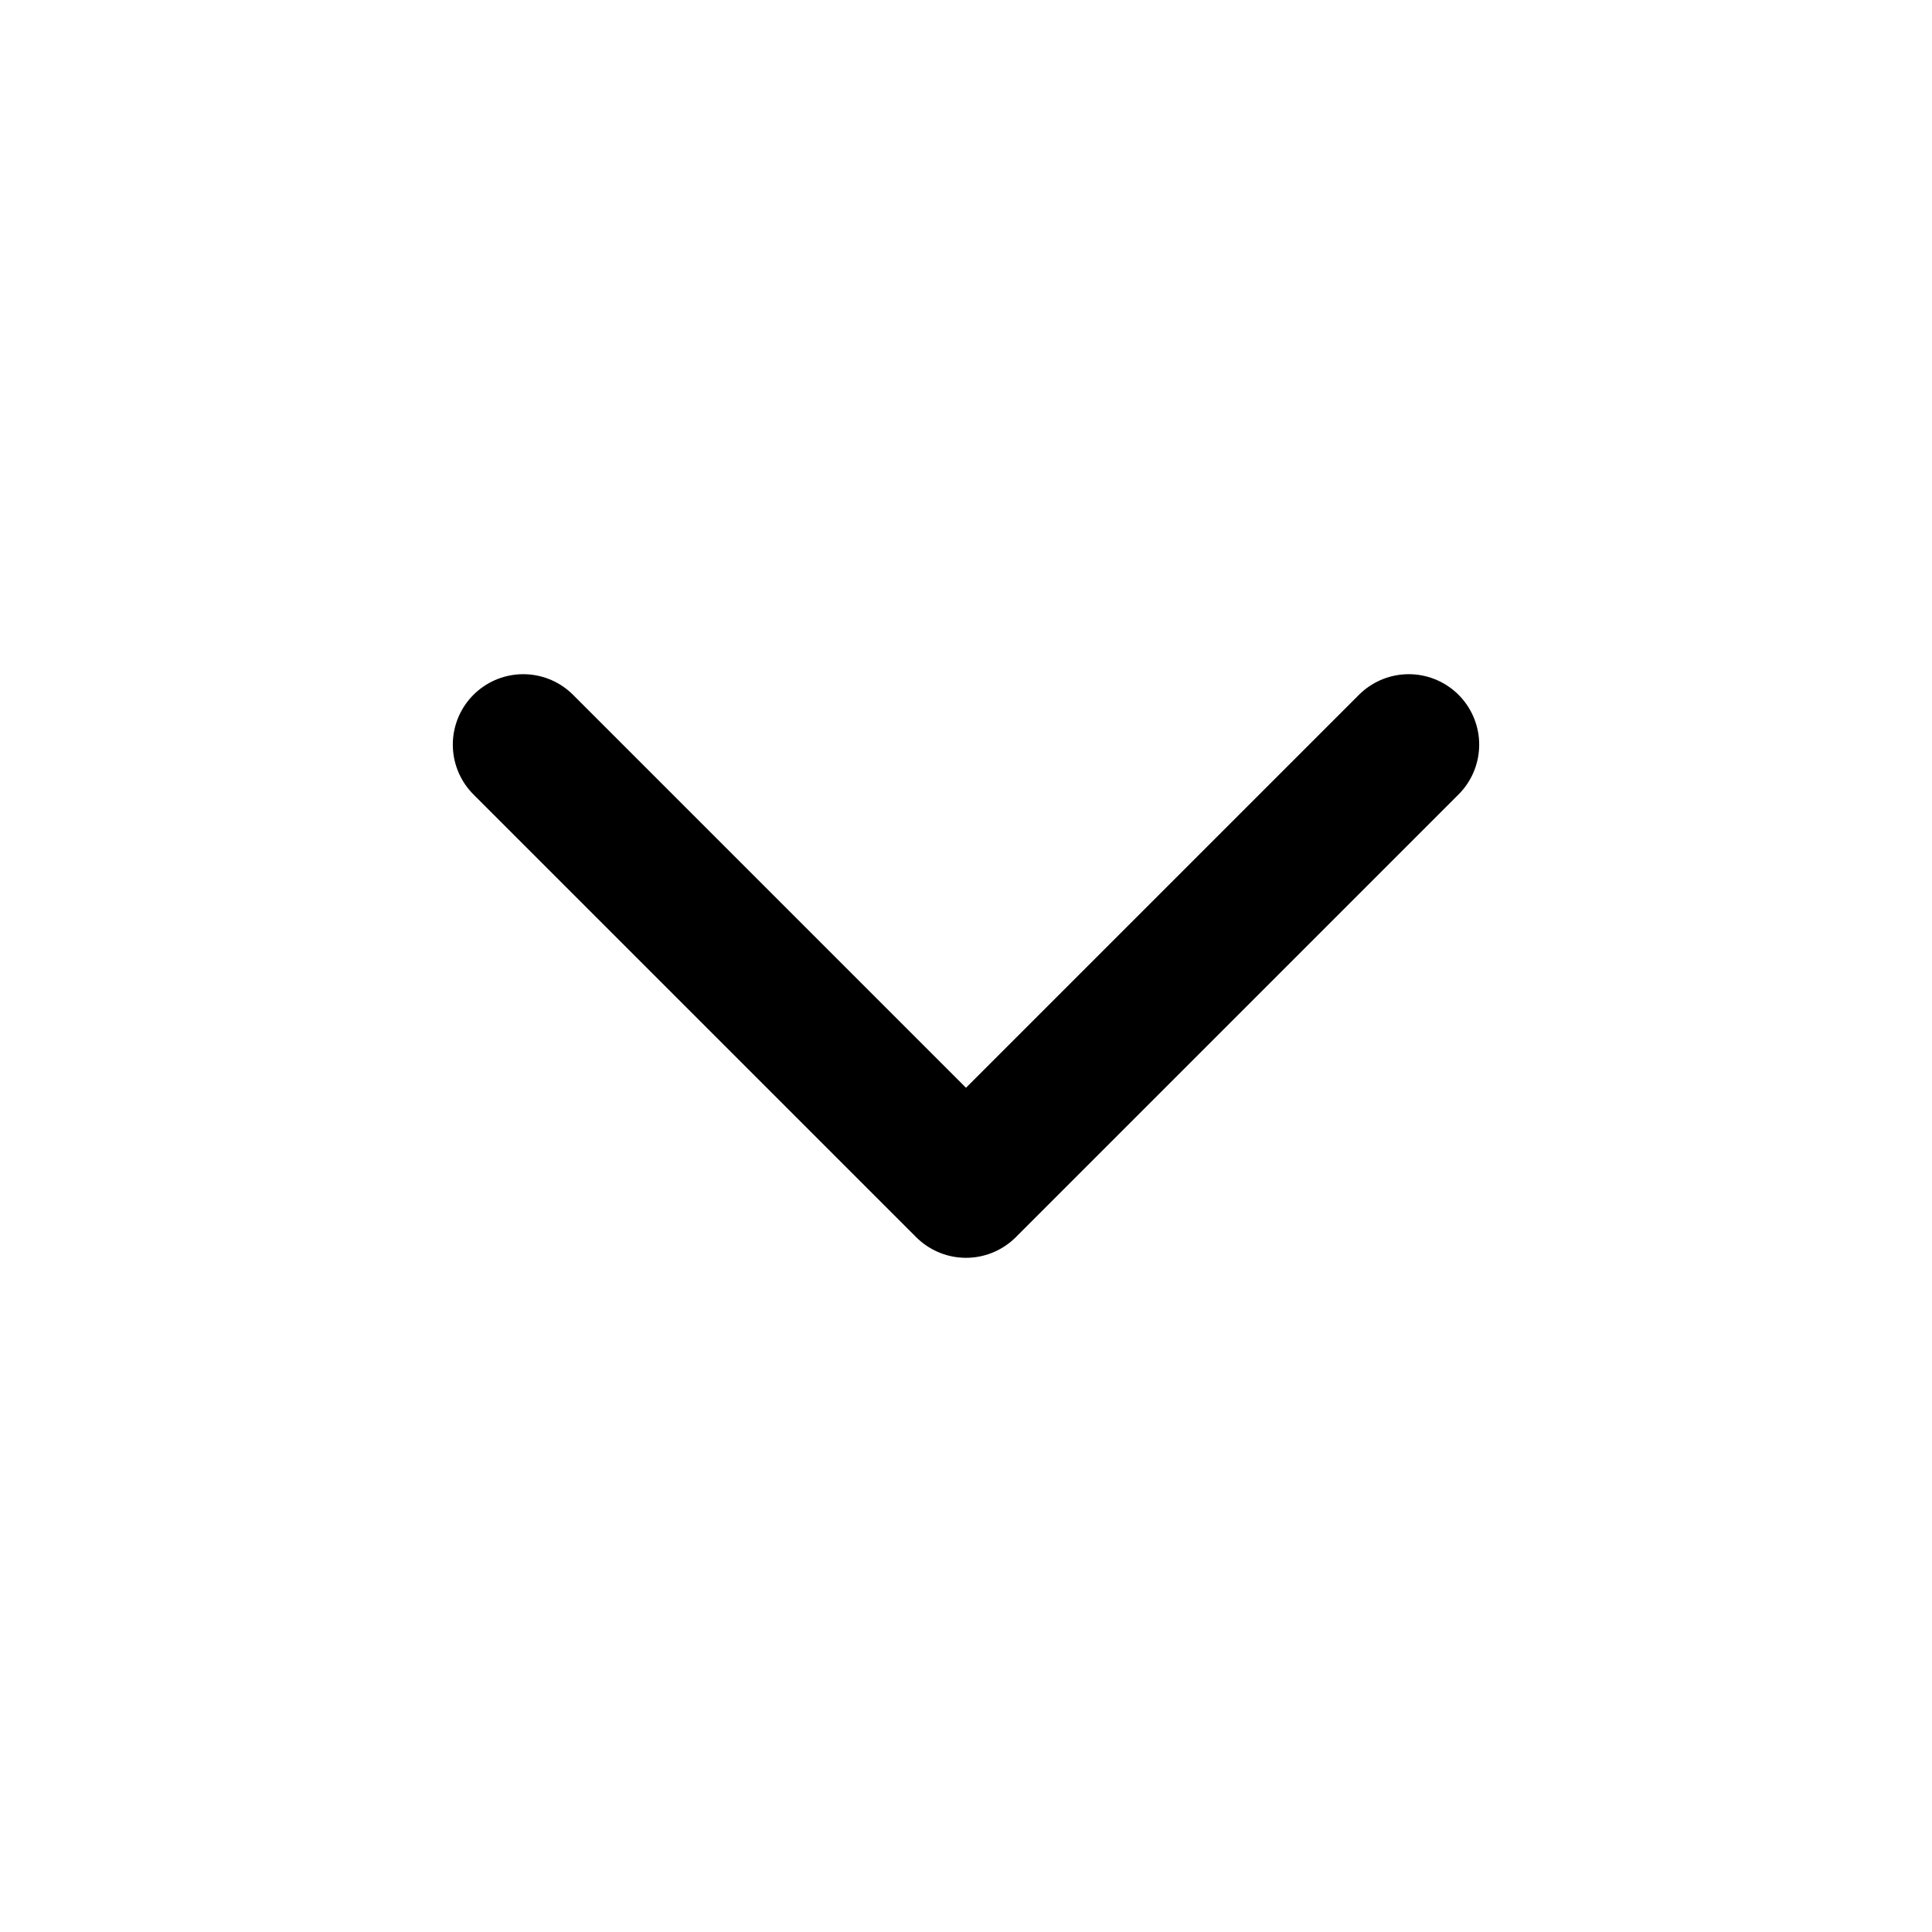
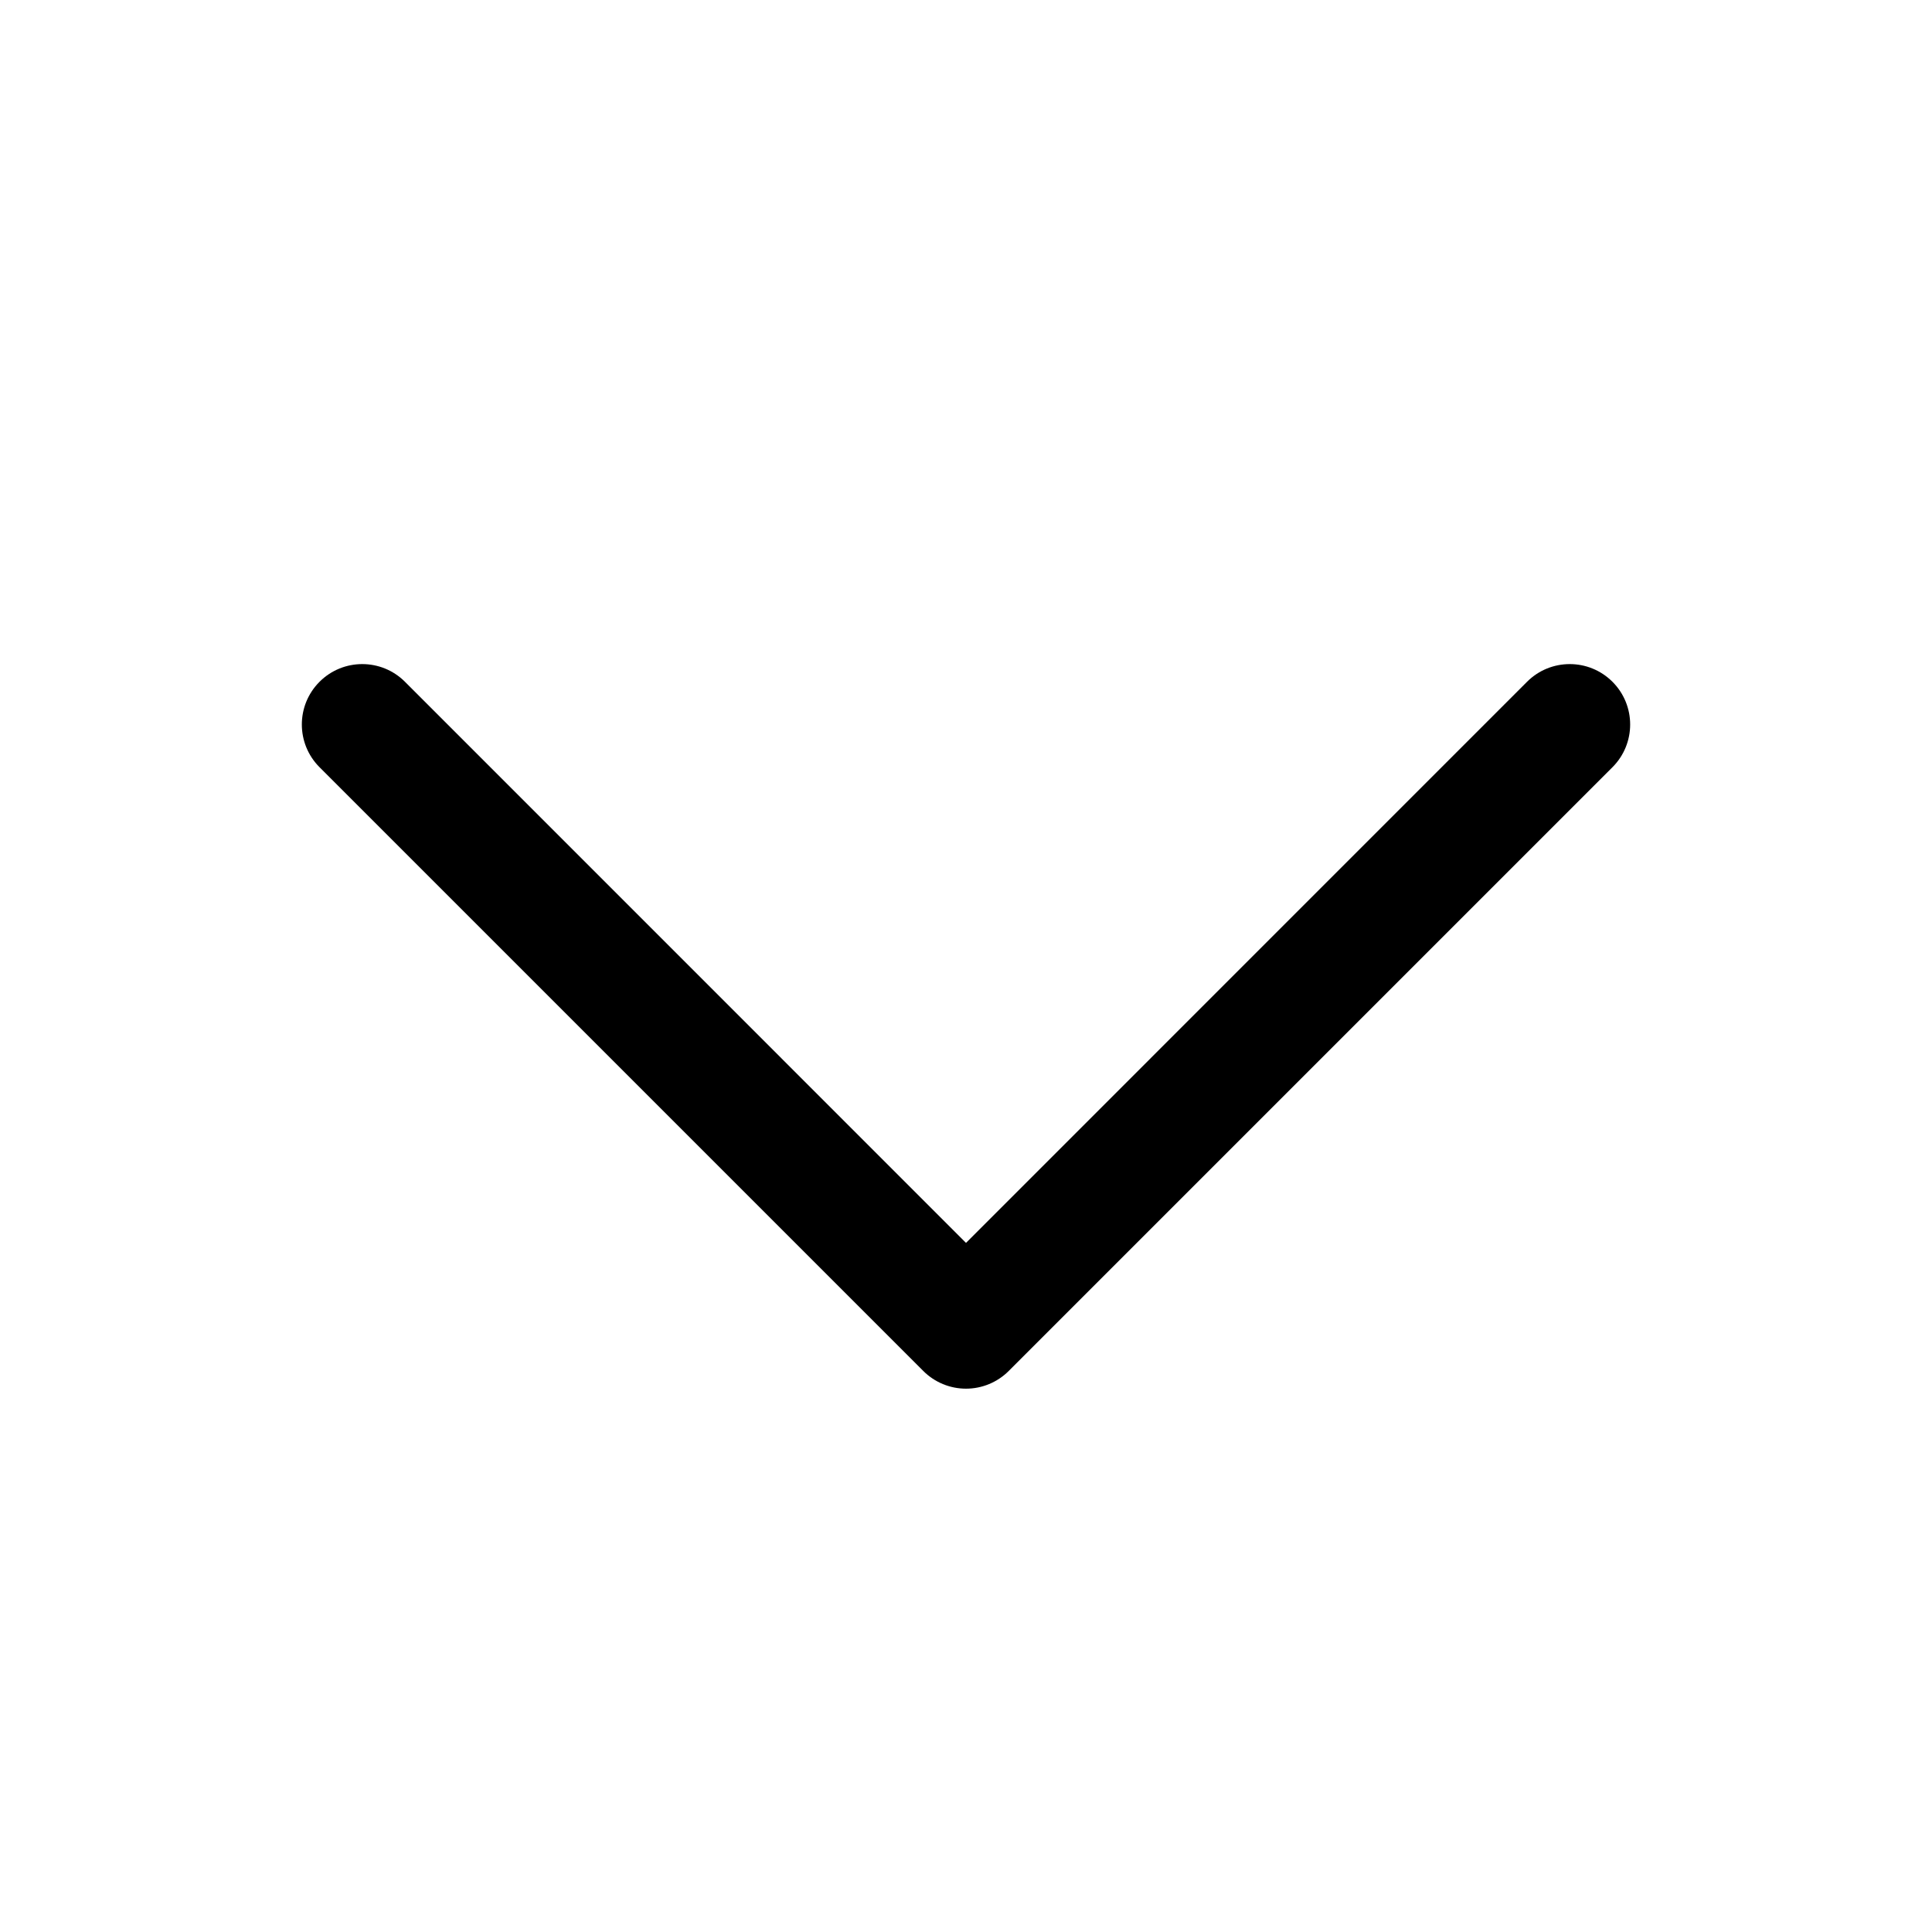
- <svg xmlns="http://www.w3.org/2000/svg" viewBox="0 0 24 24" fill="none" stroke="currentColor" stroke-width="1.75" stroke-linecap="round" stroke-linejoin="round">
-   <path d="M17.5 9.25 12 14.75 6.5 9.25" />
+ <svg xmlns="http://www.w3.org/2000/svg" viewBox="0 0 256 256" fill="currentColor">
+   <path d="M213.66,101.66l-80,80a8,8,0,0,1-11.32,0l-80-80A8,8,0,0,1,53.66,90.34L128,164.69l74.34-74.35a8,8,0,0,1,11.32,11.32Z" />
</svg>
